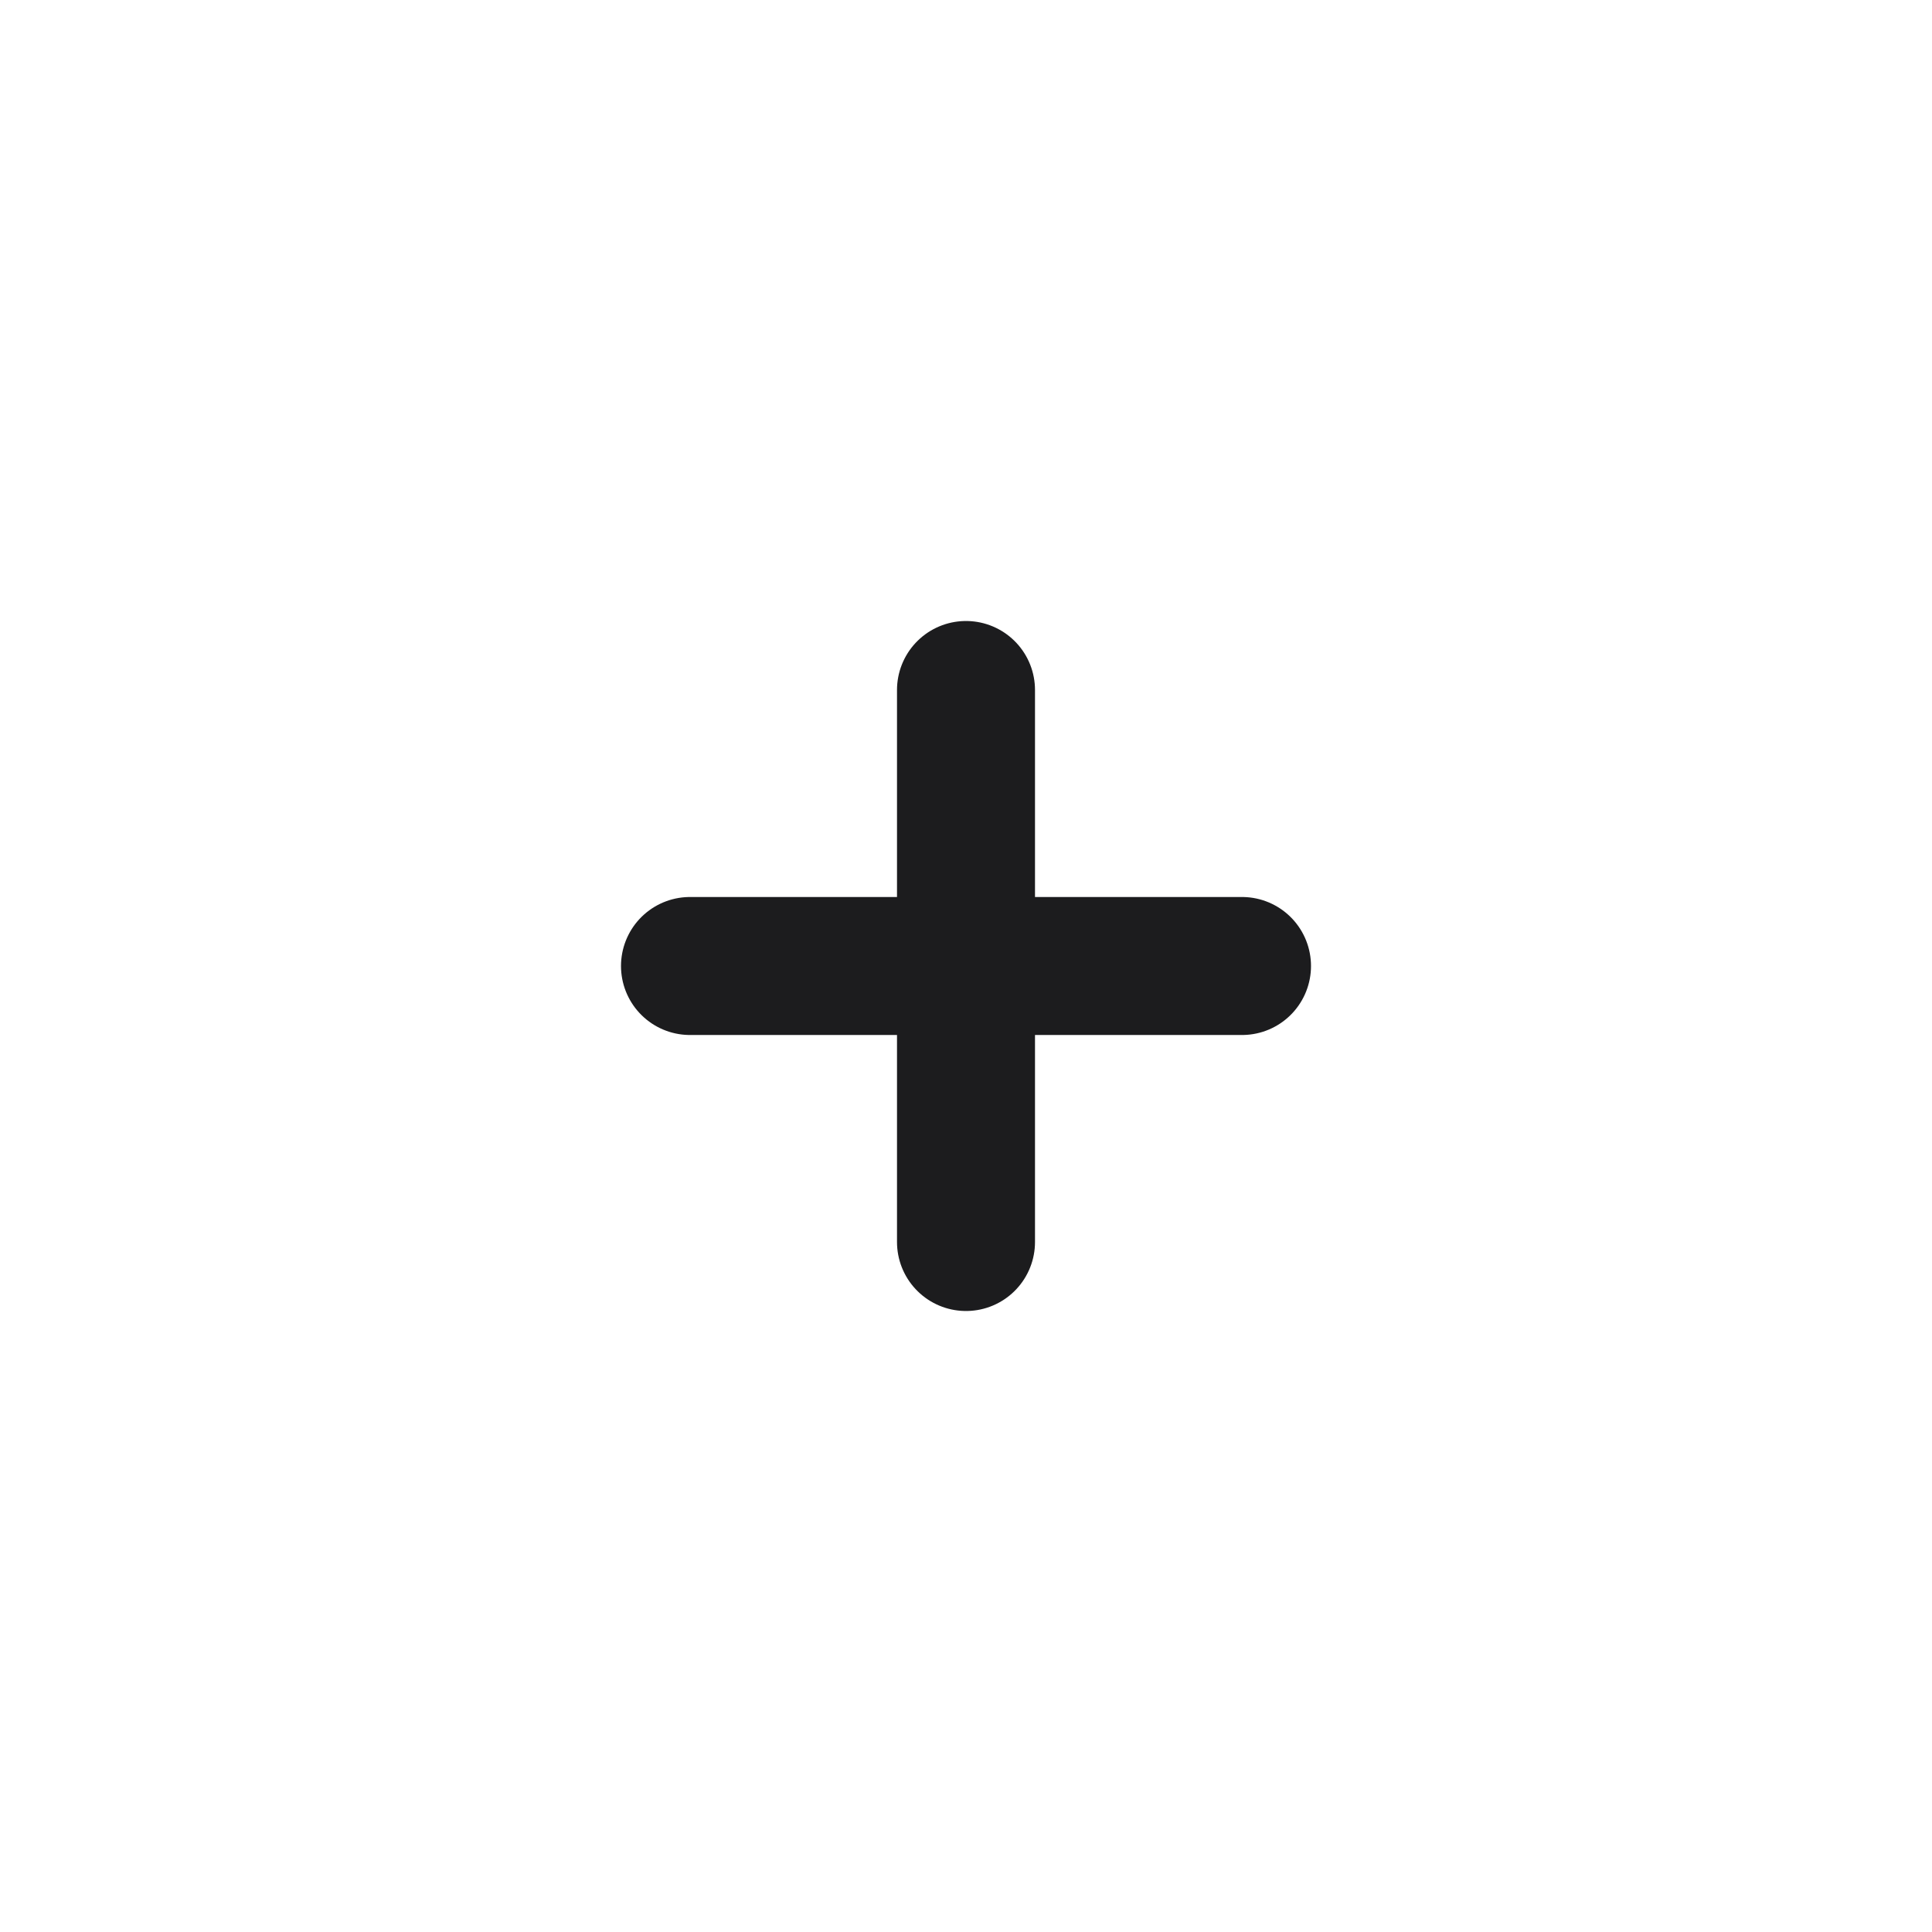
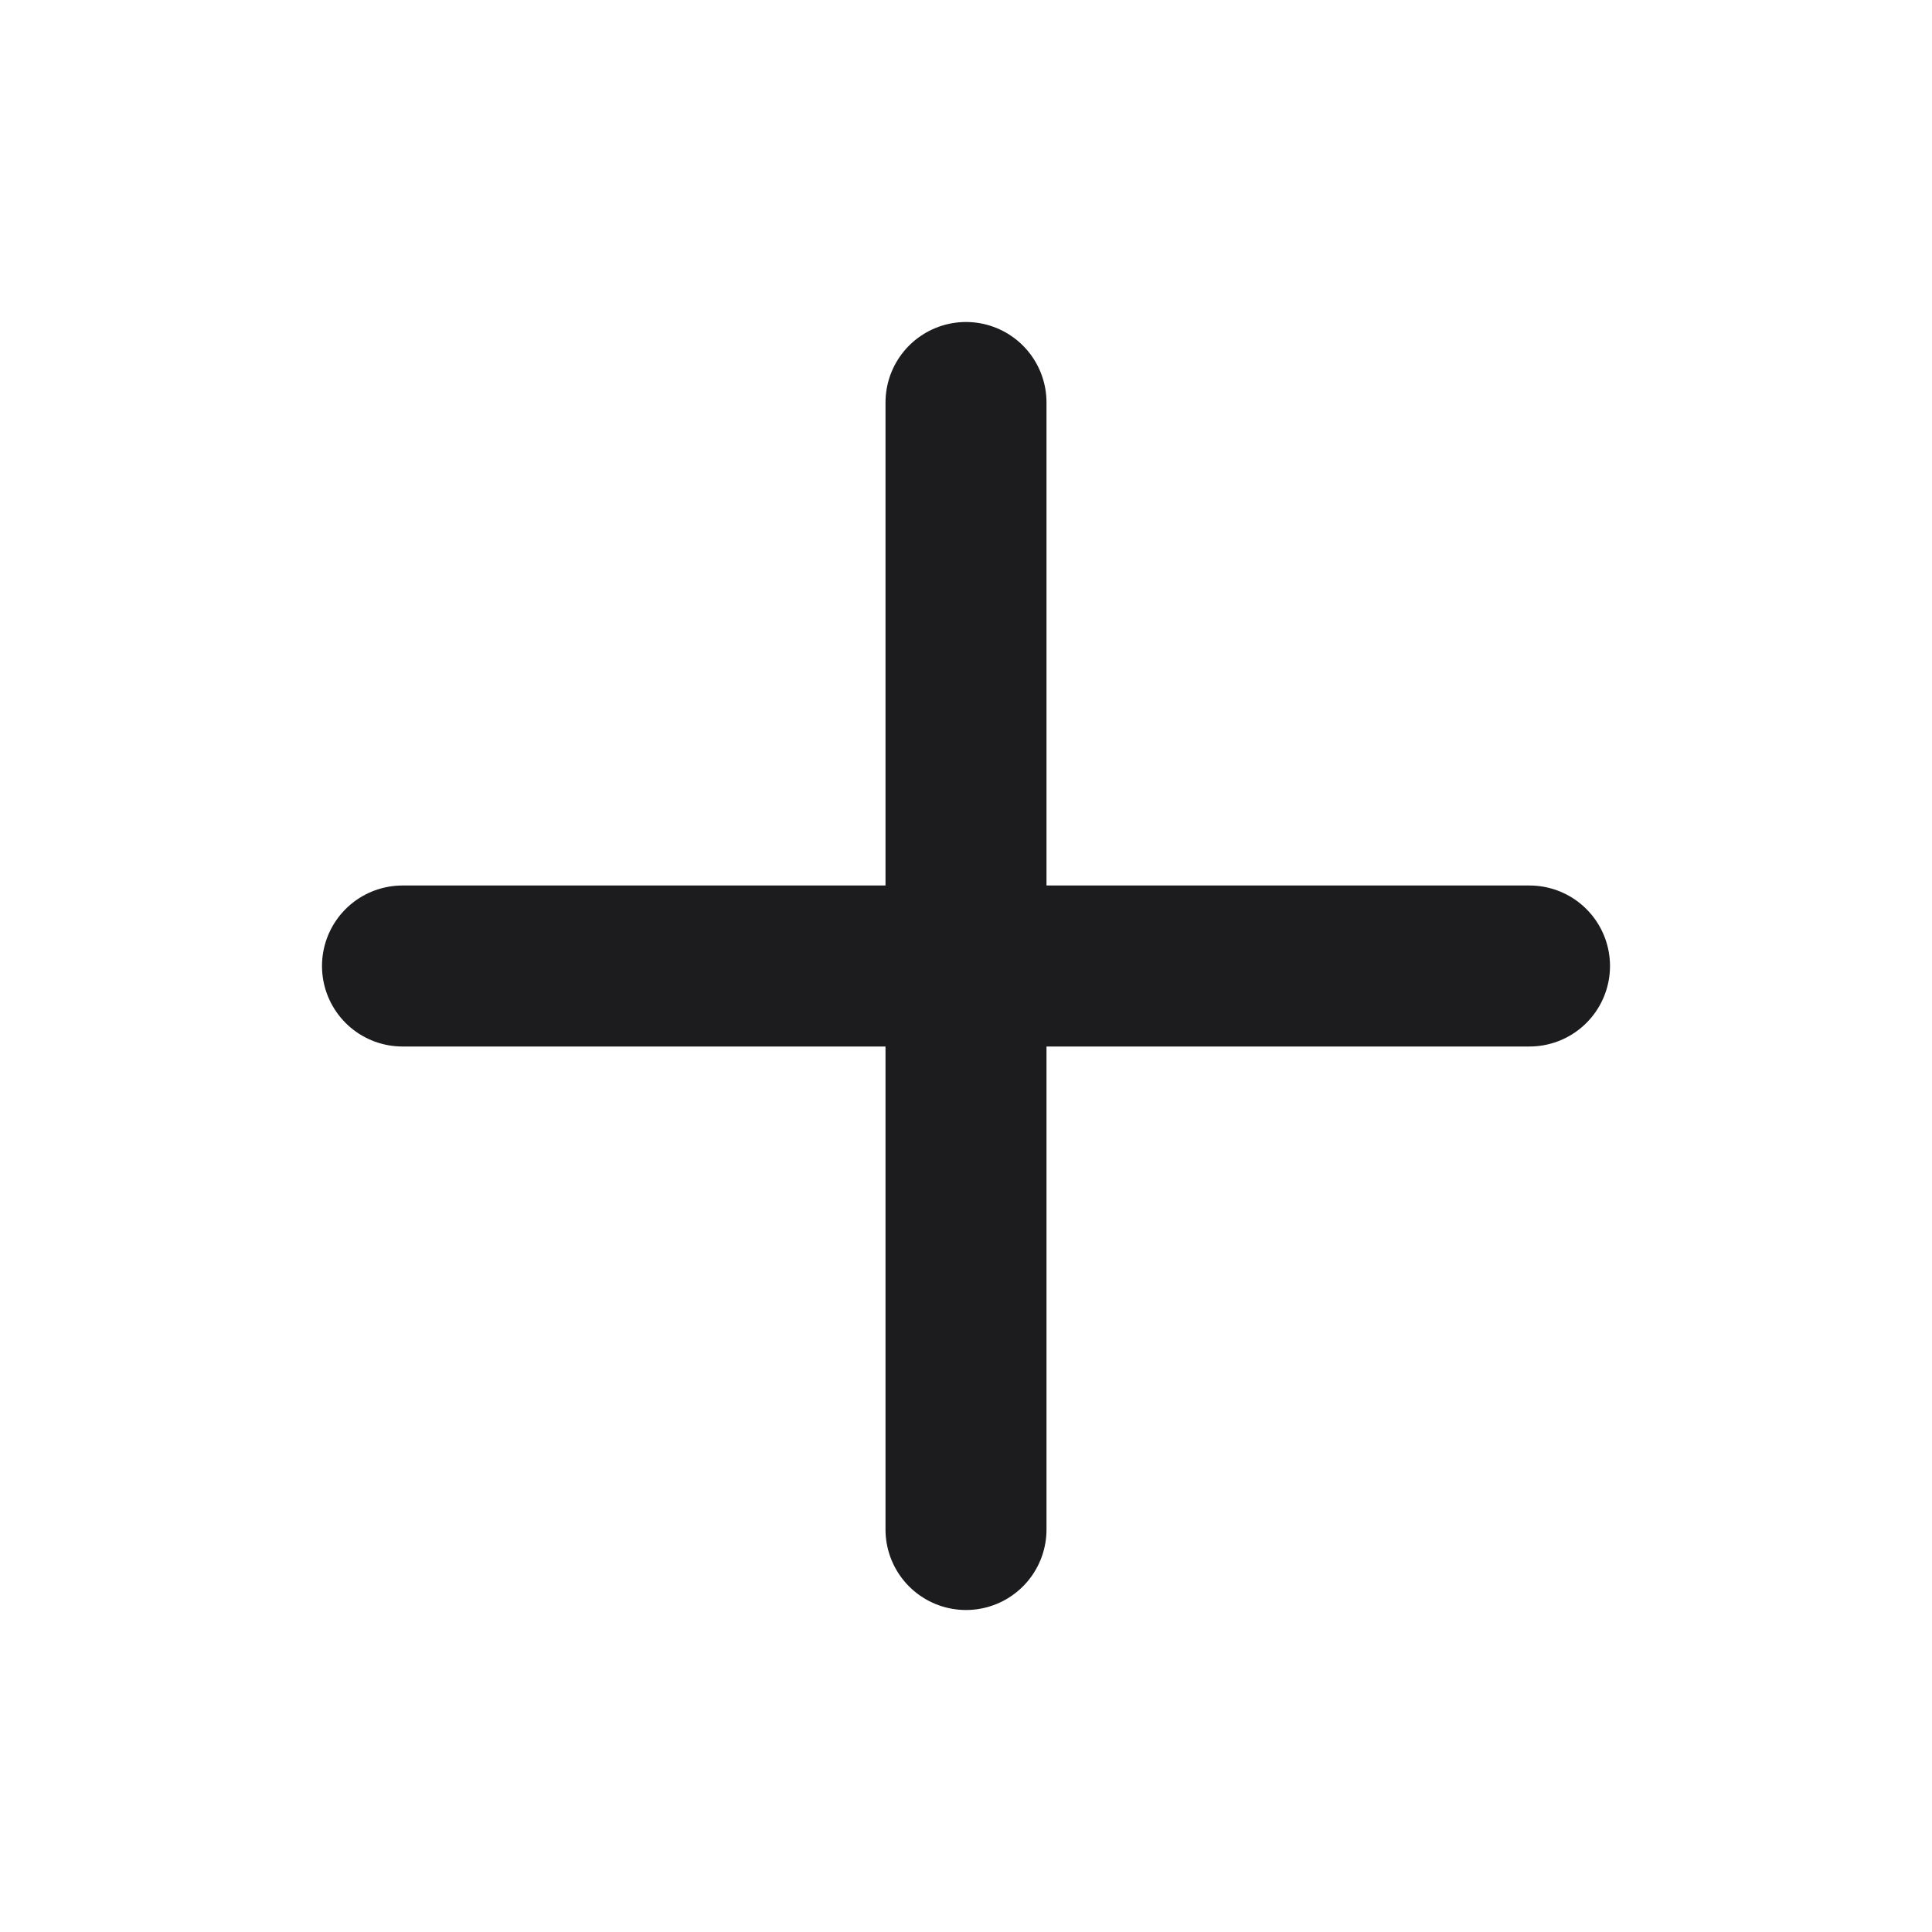
- <svg xmlns="http://www.w3.org/2000/svg" width="24" height="24" viewBox="1.5 1.5 21.0 21.0" fill="none">
-   <path d="M15 12L12 12M12 12L9 12M12 12L12 9M12 12L12 15" stroke="#1c1c1e" stroke-width="1.5" stroke-linecap="round" />
+ <svg xmlns="http://www.w3.org/2000/svg" width="24" height="24" viewBox="0 0 24 24" fill="none">
+   <path d="M12 5V19M5 12H19" stroke="#1c1c1e" stroke-width="2" stroke-linecap="round" stroke-linejoin="round" />
</svg>
